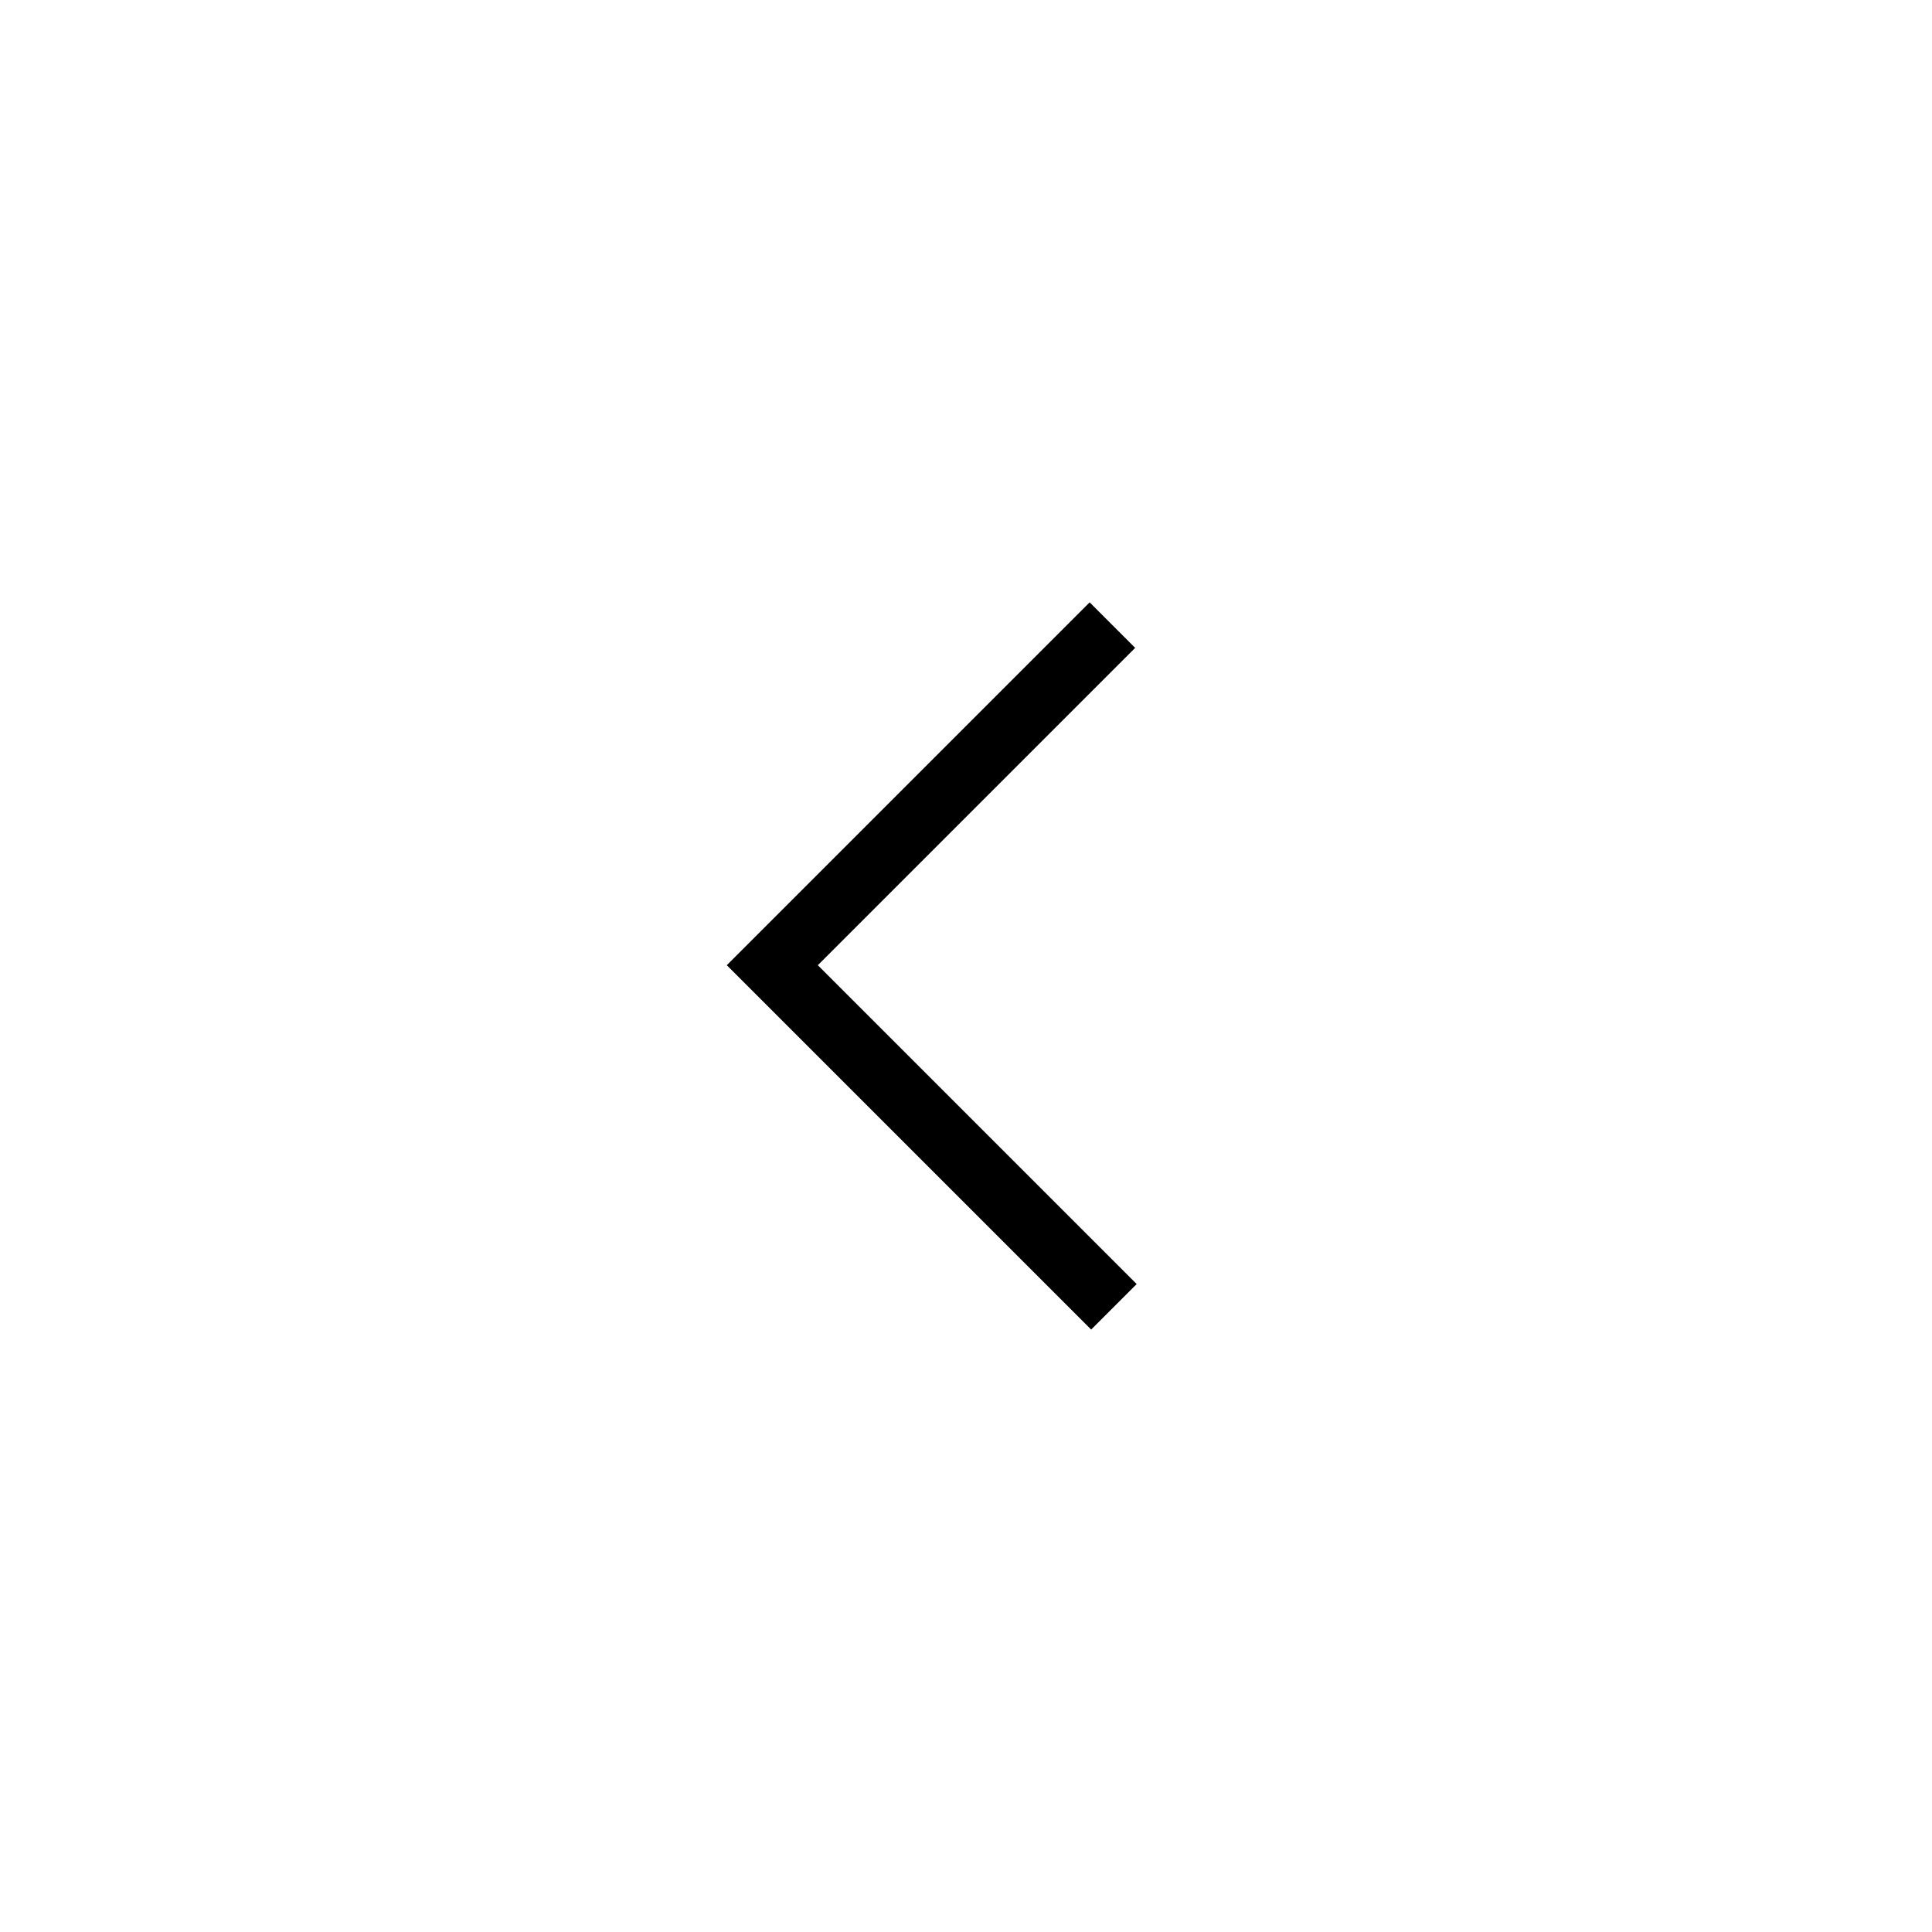
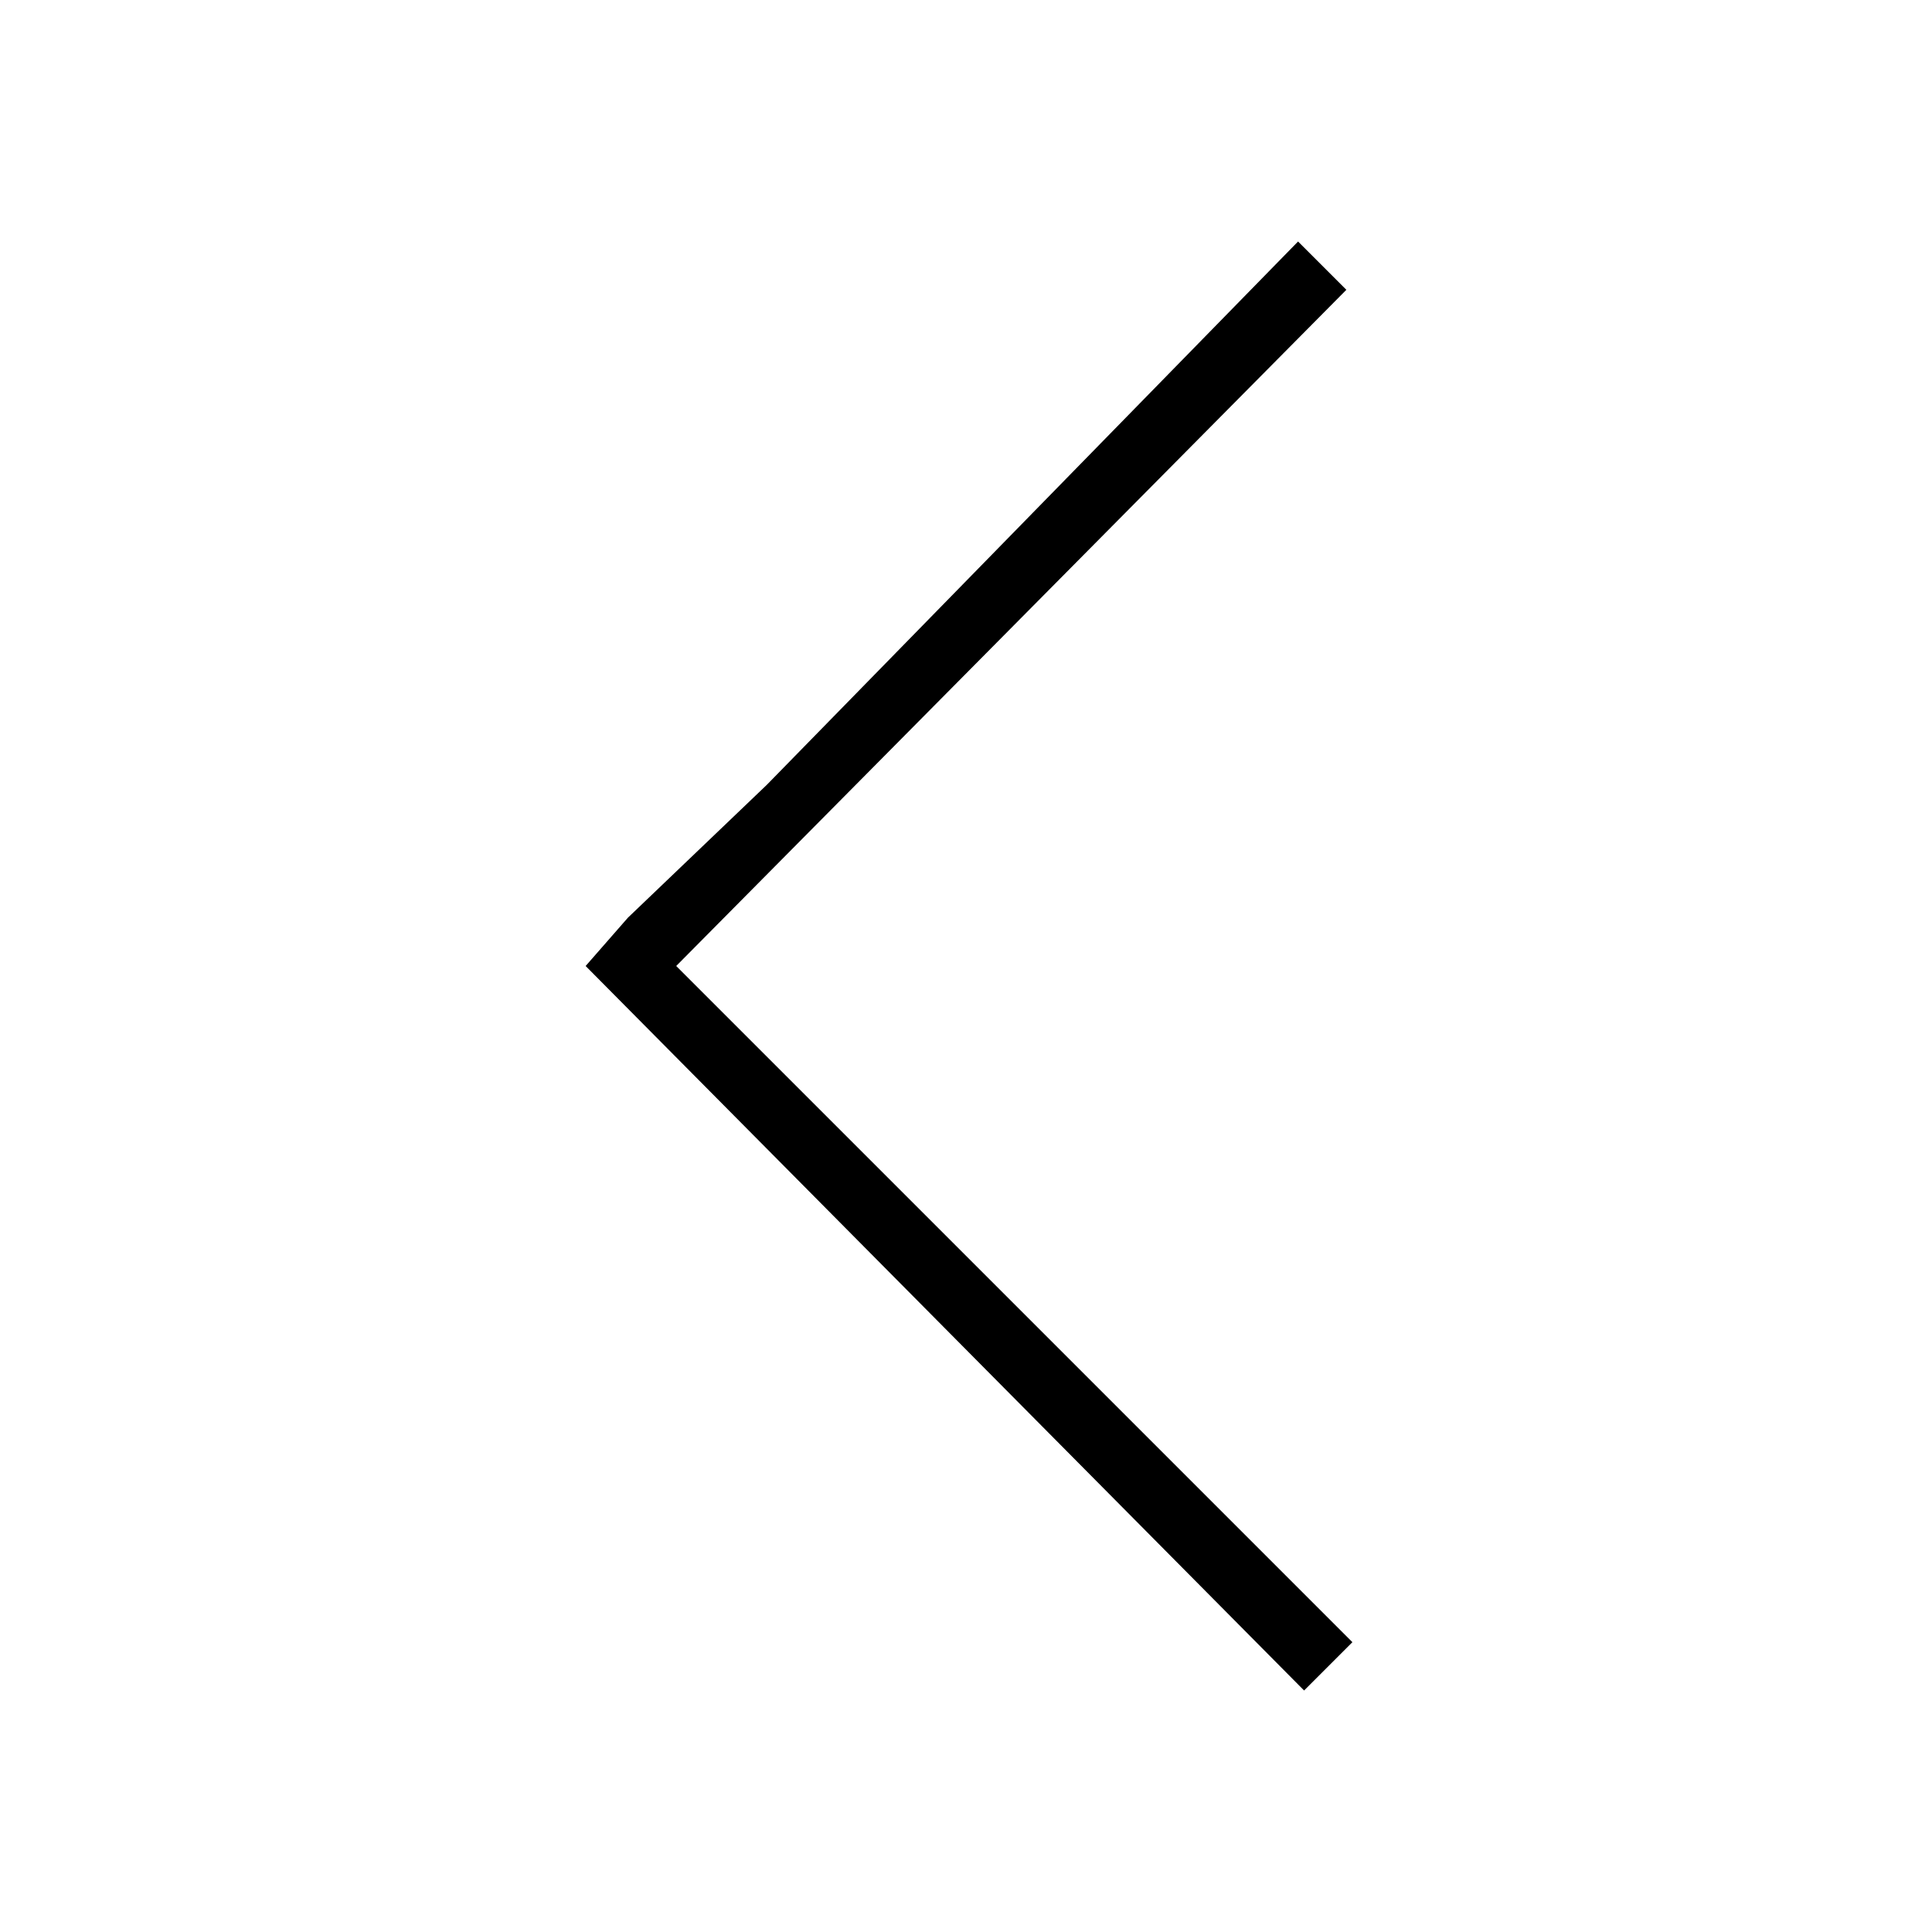
- <svg xmlns="http://www.w3.org/2000/svg" version="1.1" width="32" height="32" viewBox="0 0 32 32">
+ <svg xmlns="http://www.w3.org/2000/svg" version="1.1" id="Calque_1" x="0px" y="0px" viewBox="0 0 32 32" style="enable-background:new 0 0 32 32;" xml:space="preserve">
  <g id="icomoon-ignore">
</g>
-   <path d="M12.792 15.233l-0.754 0.754 6.035 6.035 0.754-0.754-5.281-5.281 5.256-5.256-0.754-0.754-3.013 3.013z" fill="#000000" />
+   <path d="M10.4,15.2L9.7,16l11.9,12l0.8-0.8L11.2,16L22.3,4.8l-0.8-0.8L12.7,13L10.4,15.2z" />
</svg>
